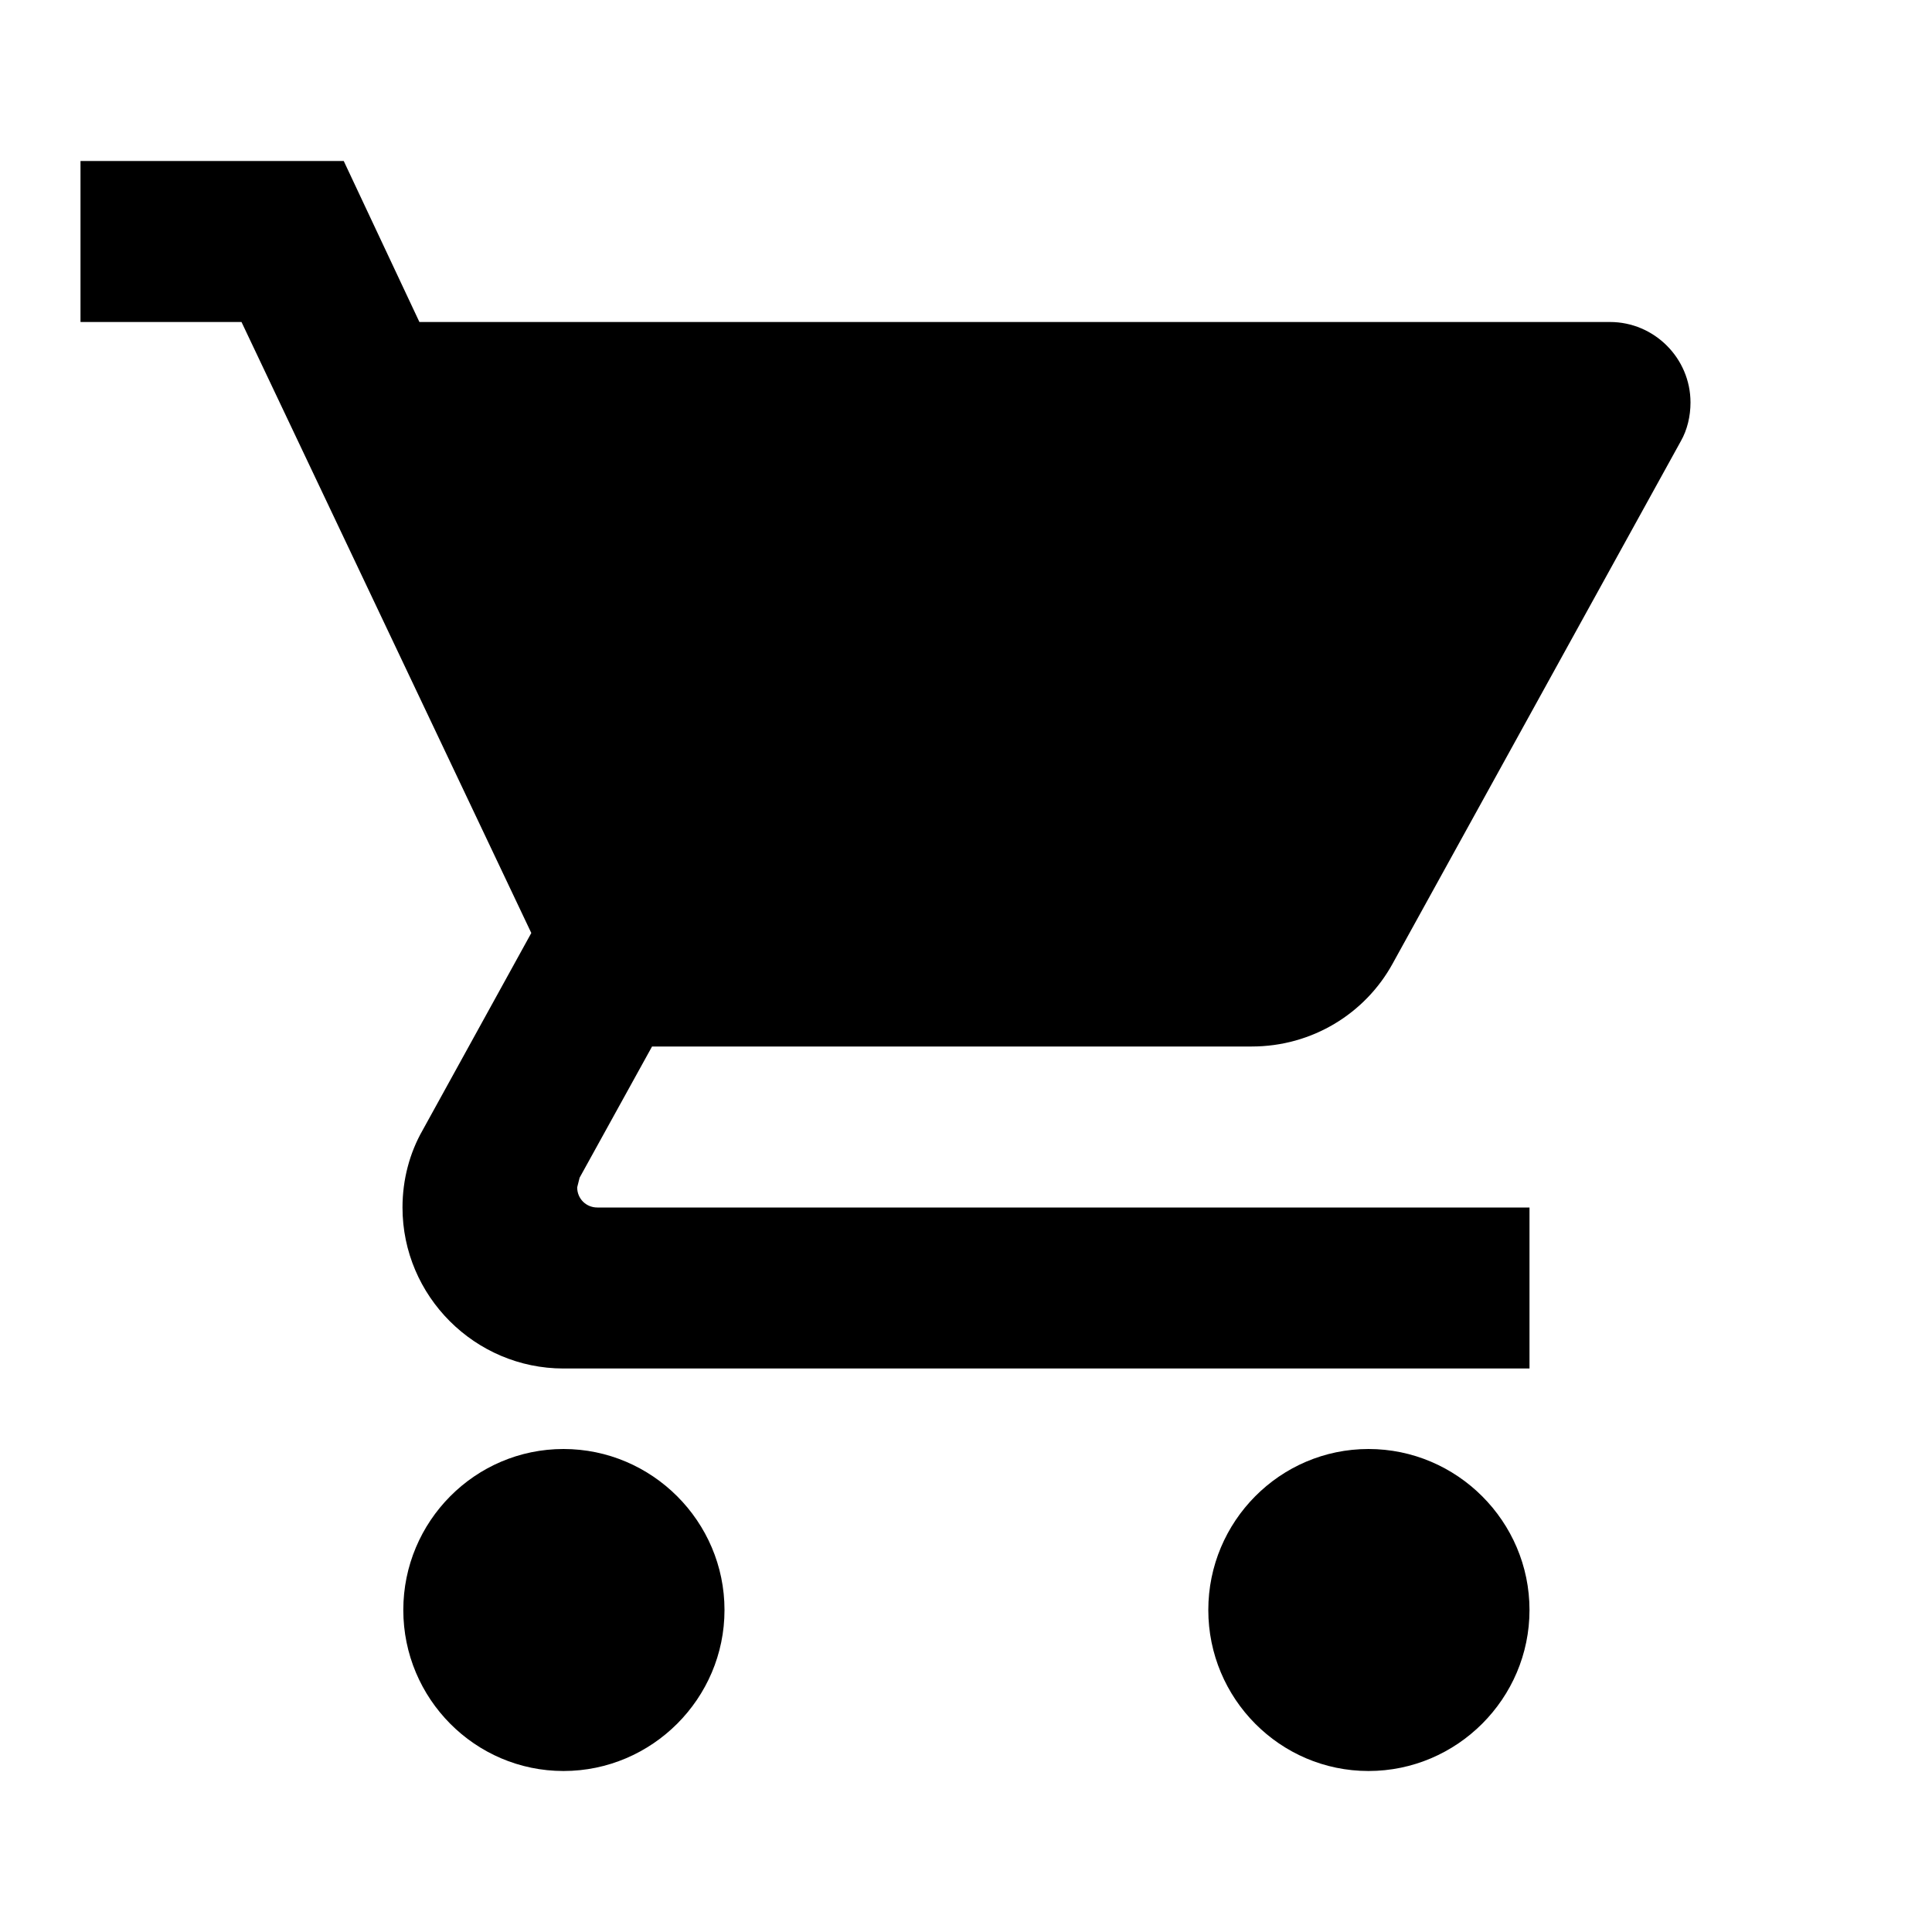
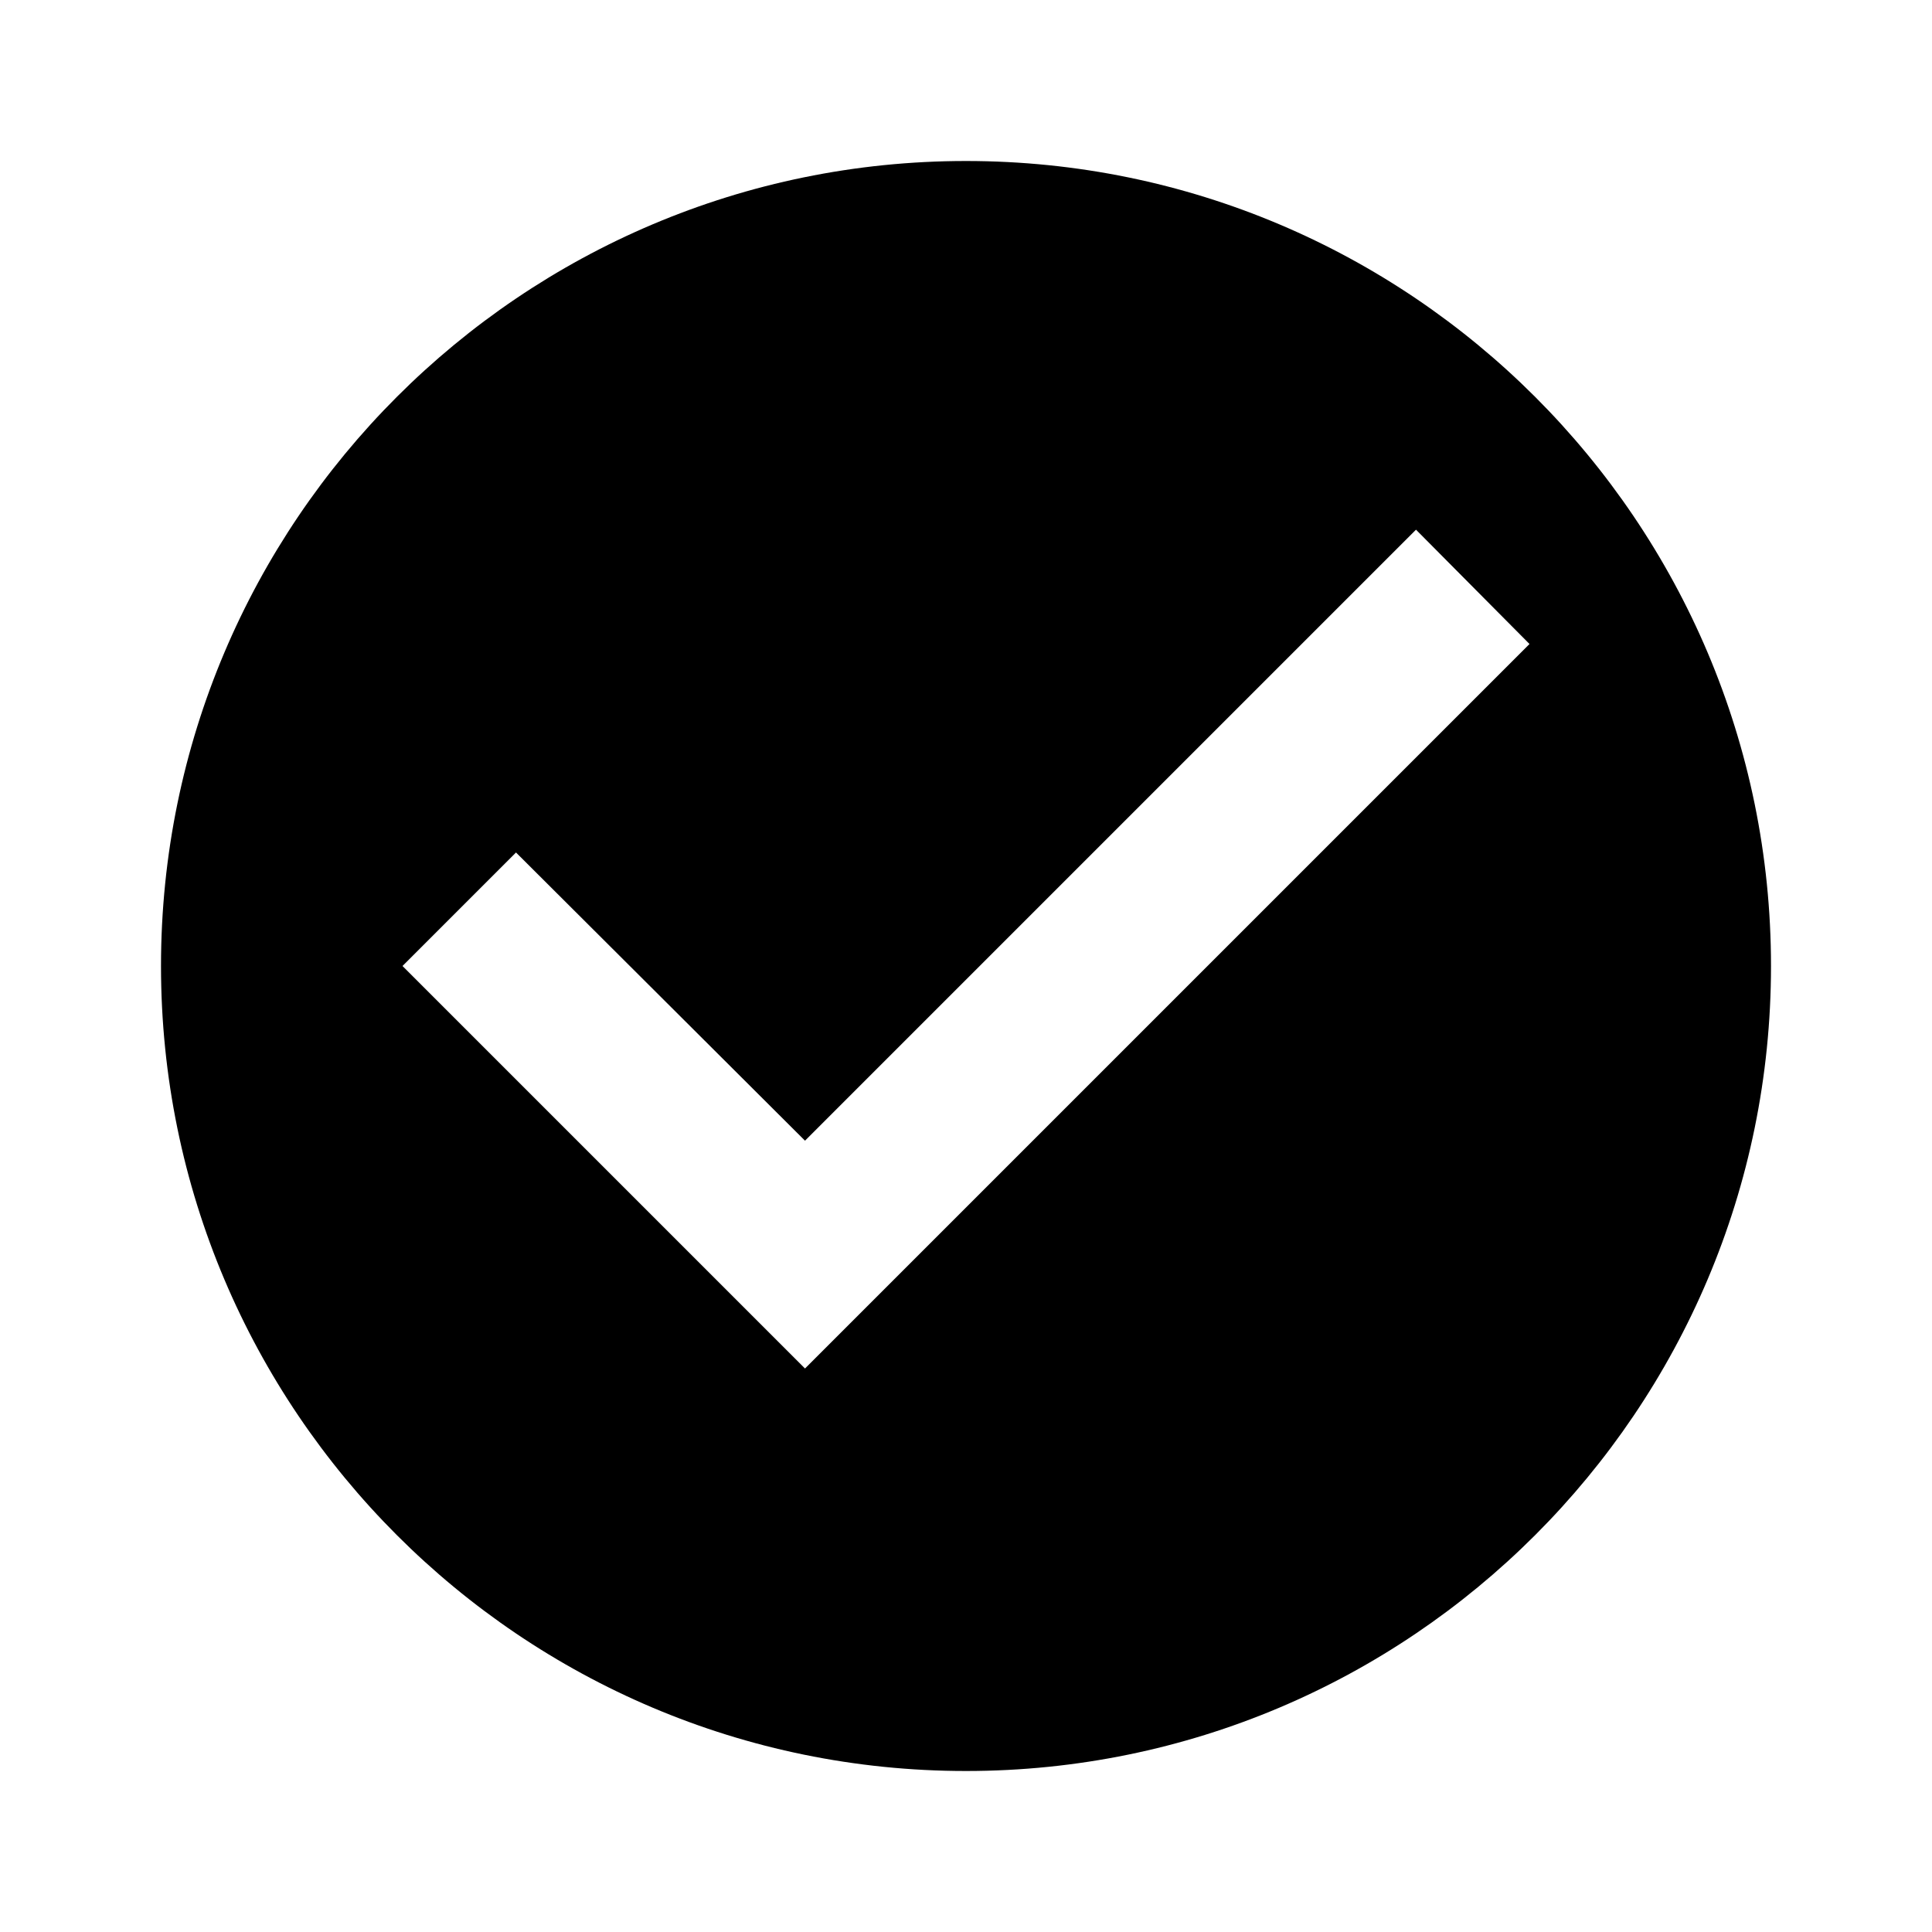
- <svg xmlns="http://www.w3.org/2000/svg" viewBox="0 0 24 24" fill="currentColor">
-   <path d="M7 18c-1.1 0-1.99.9-1.99 2S5.9 22 7 22s2-.9 2-2-.9-2-2-2zM1 2v2h2l3.6 7.59-1.35 2.45c-.16.28-.25.61-.25.96 0 1.1.9 2 2 2h12v-2H7.42c-.14 0-.25-.11-.25-.25l.03-.12.9-1.63h7.45c.75 0 1.41-.41 1.75-1.03l3.58-6.49c.08-.14.12-.31.12-.48 0-.55-.45-1-1-1H5.21l-.94-2H1zm16 16c-1.1 0-1.99.9-1.99 2s.89 2 1.99 2 2-.9 2-2-.9-2-2-2z" />
+ <svg xmlns="http://www.w3.org/2000/svg" width="24" height="24" viewBox="0 0 24 24" fill="none">
+   <path d="M12 2C6.48 2 2 6.48 2 12s4.48 10 10 10 10-4.48 10-10S17.52 2 12 2zm-2 15l-5-5 1.41-1.41L10 14.17l7.59-7.59L19 8l-9 9z" fill="currentColor" />
</svg>
